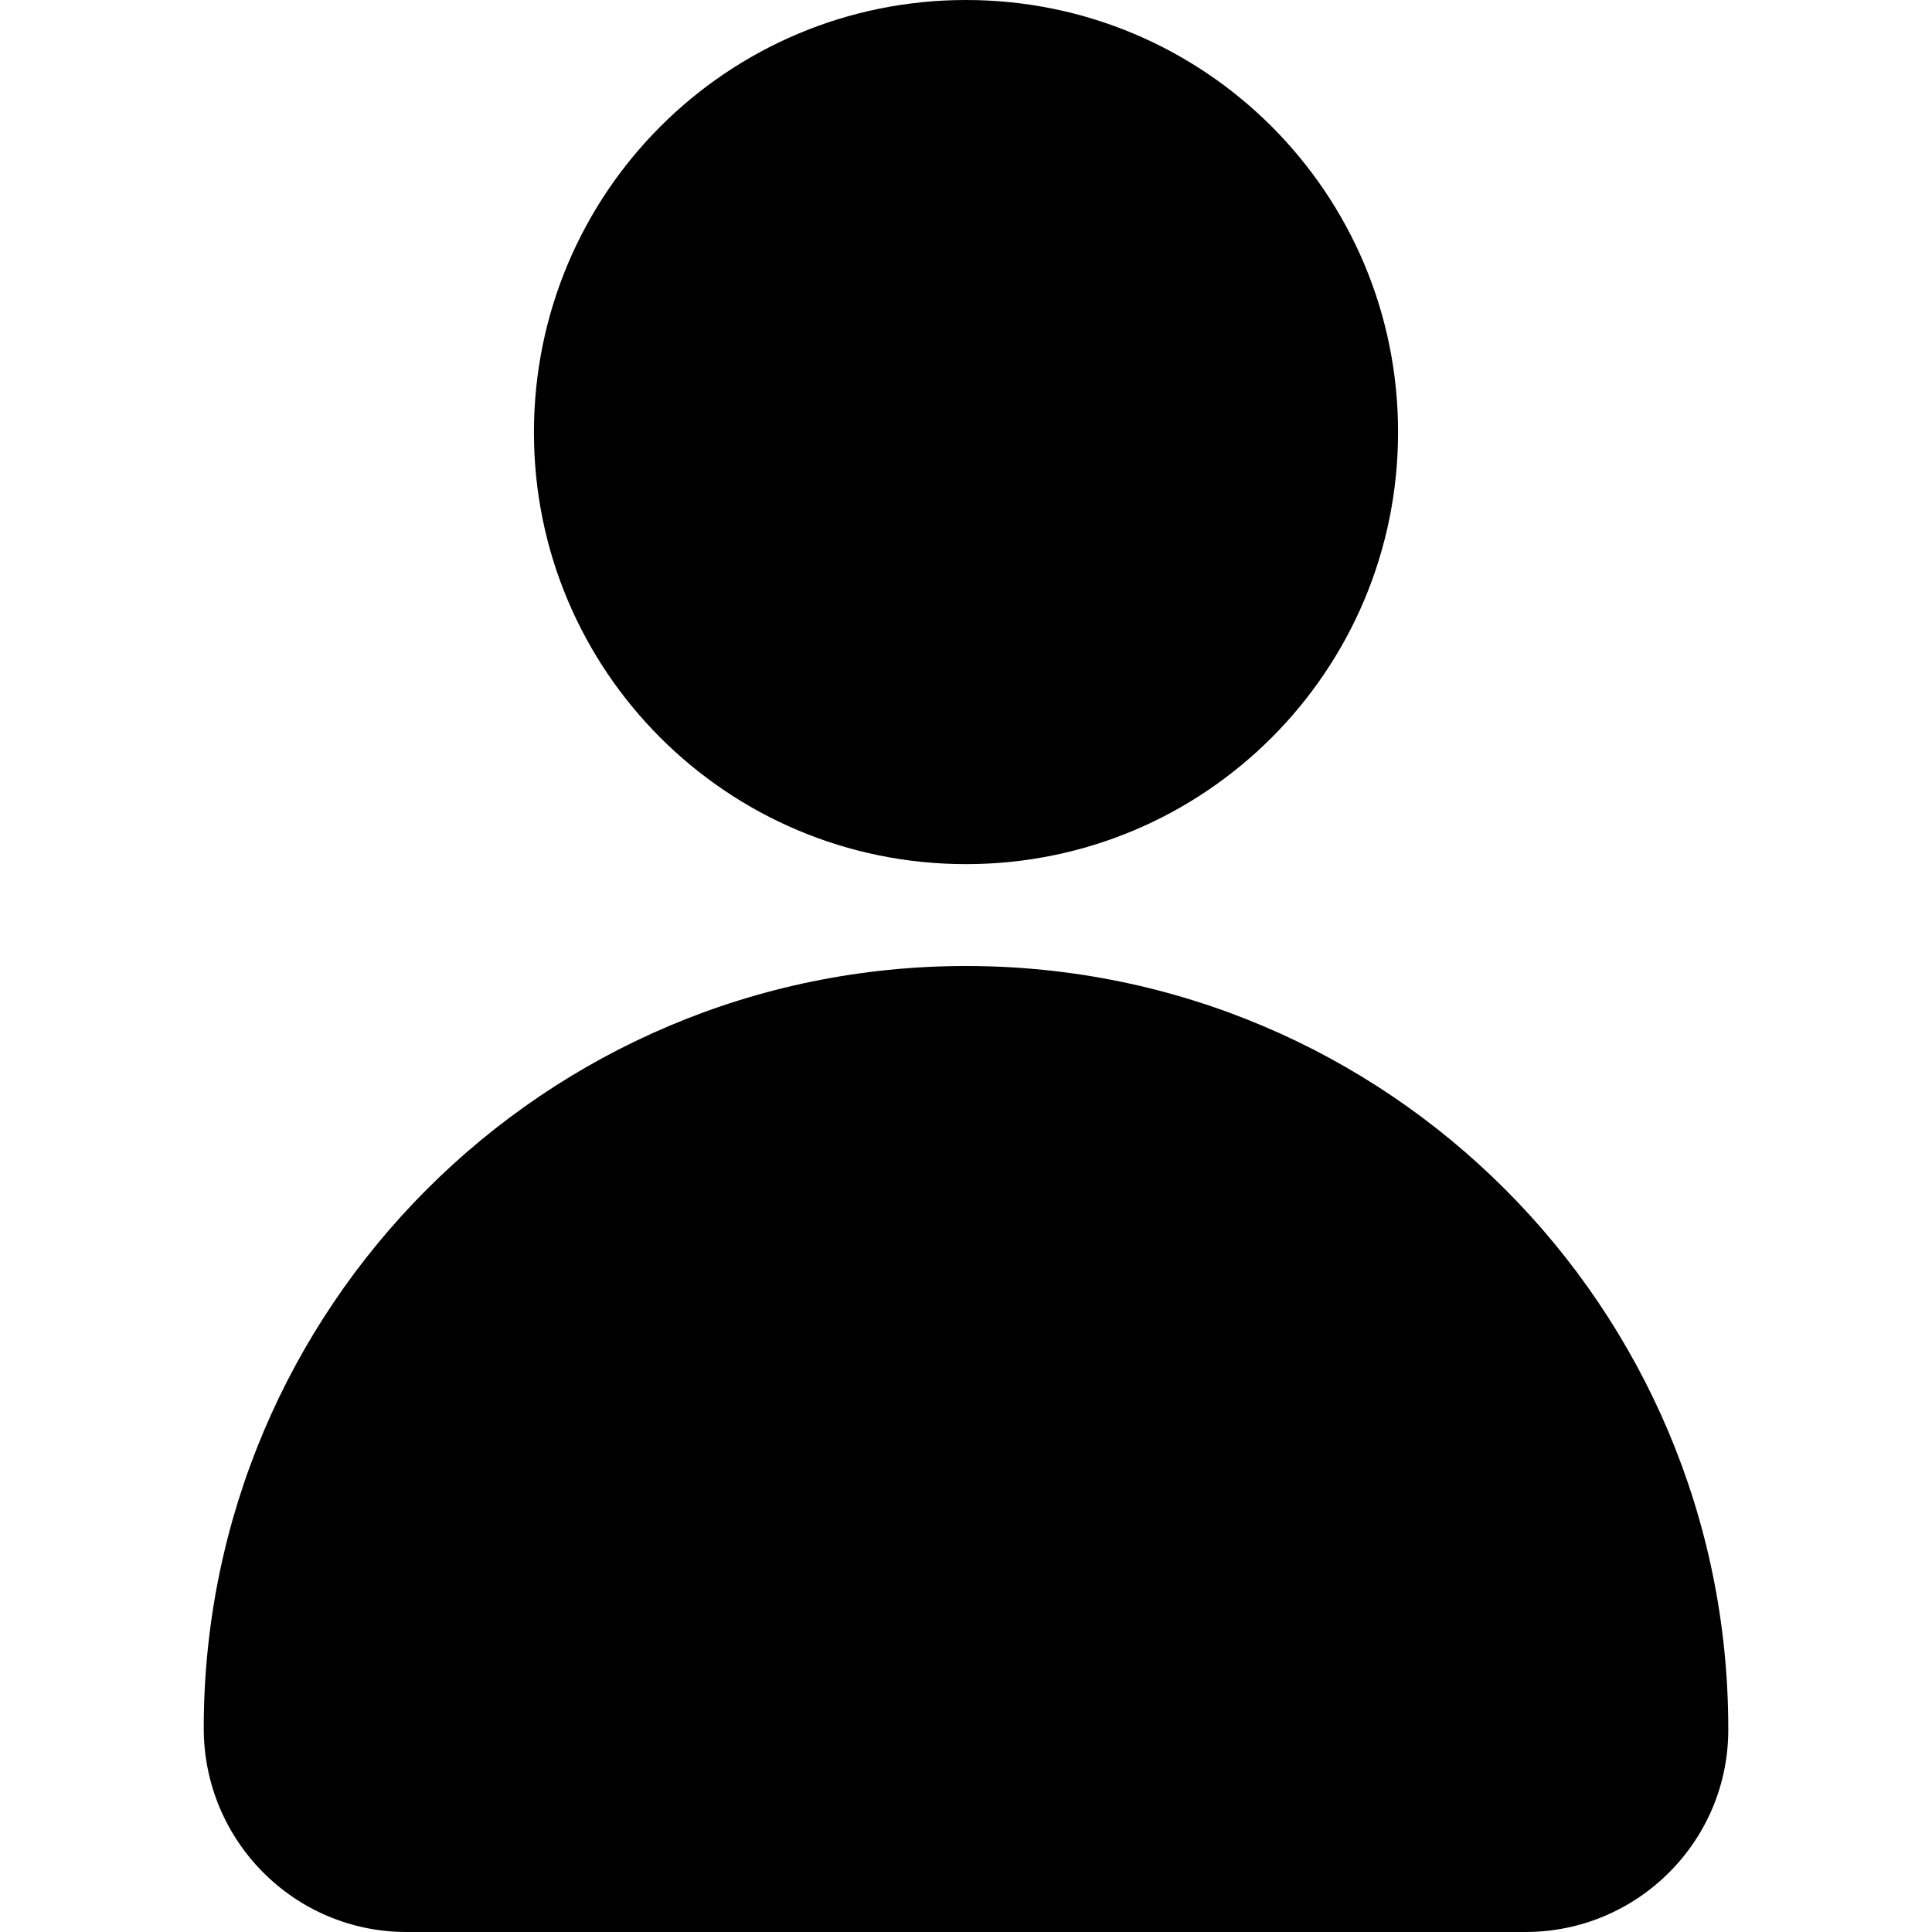
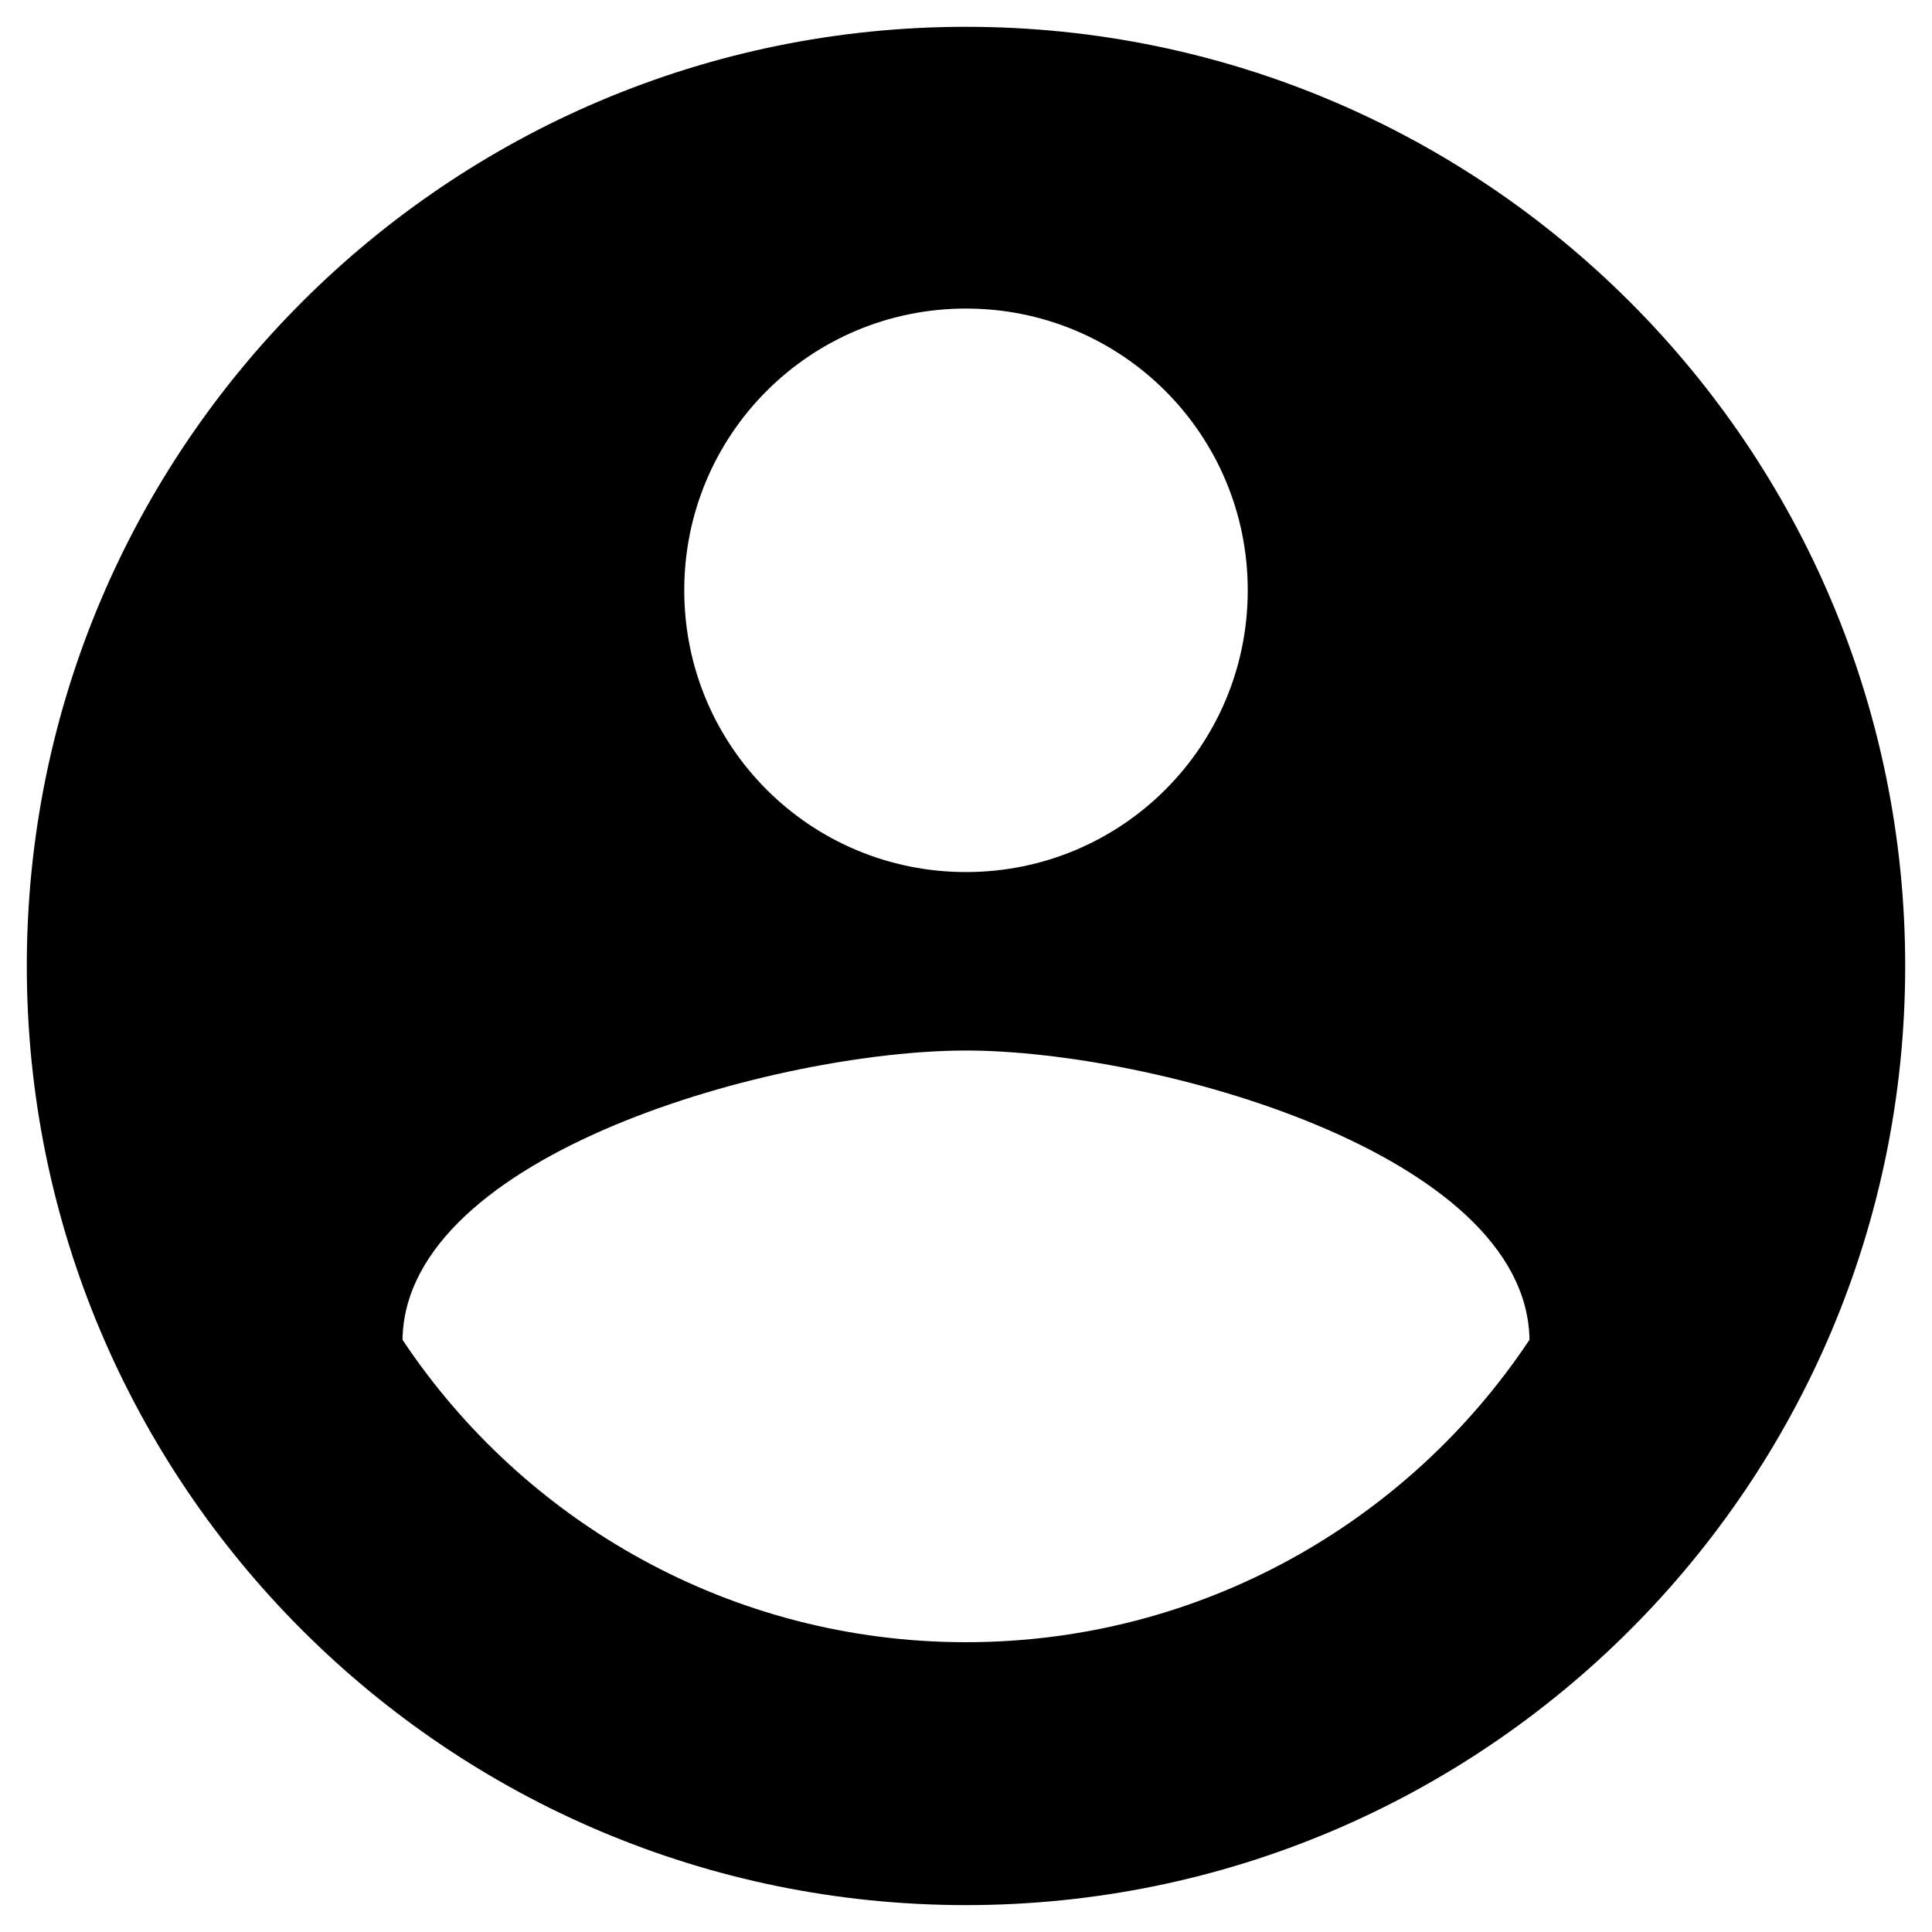
- <svg xmlns="http://www.w3.org/2000/svg" width="22" height="22" viewBox="0 0 22 22" fill="none">
-   <g fill="currentColor">
-     <path d="M11 9.84C13.72 9.84 15.92 7.64 15.92 4.92C15.92 2.20 13.72 0 11 0C8.28 0 6.08 2.20 6.08 4.924C6.08 7.64 8.28 9.84 11 9.84Z" />
-     <path d="M11 11C6.20 11 2.32 14.89 2.32 19.68C2.32 20.96 3.35 22 4.63 22H17.37C18.65 22 19.69 20.96 19.68 19.68C19.68 14.89 15.8 11 11 11Z" />
-   </g>
+ <svg xmlns="http://www.w3.org/2000/svg" width="24" height="24" viewBox="0 0 24 24" fill="none">
+   <path d="M12 0.333C5.56 0.333 0.333 5.56 0.333 12C0.333 18.44 5.56 23.666 12 23.666C18.44 23.666 23.667 18.44 23.667 12C23.667 5.56 18.44 0.333 12 0.333ZM12 3.833C13.937 3.833 15.5 5.396 15.5 7.333C15.5 9.27 13.937 10.833 12 10.833C10.063 10.833 8.5 9.27 8.5 7.333C8.5 5.396 10.063 3.833 12 3.833ZM12 20.4C9.083 20.4 6.505 18.906 5 16.643C5.035 14.321 9.667 13.05 12 13.05C14.322 13.05 18.965 14.321 19 16.643C17.495 18.906 14.917 20.4 12 20.4Z" fill="currentColor" />
</svg>
